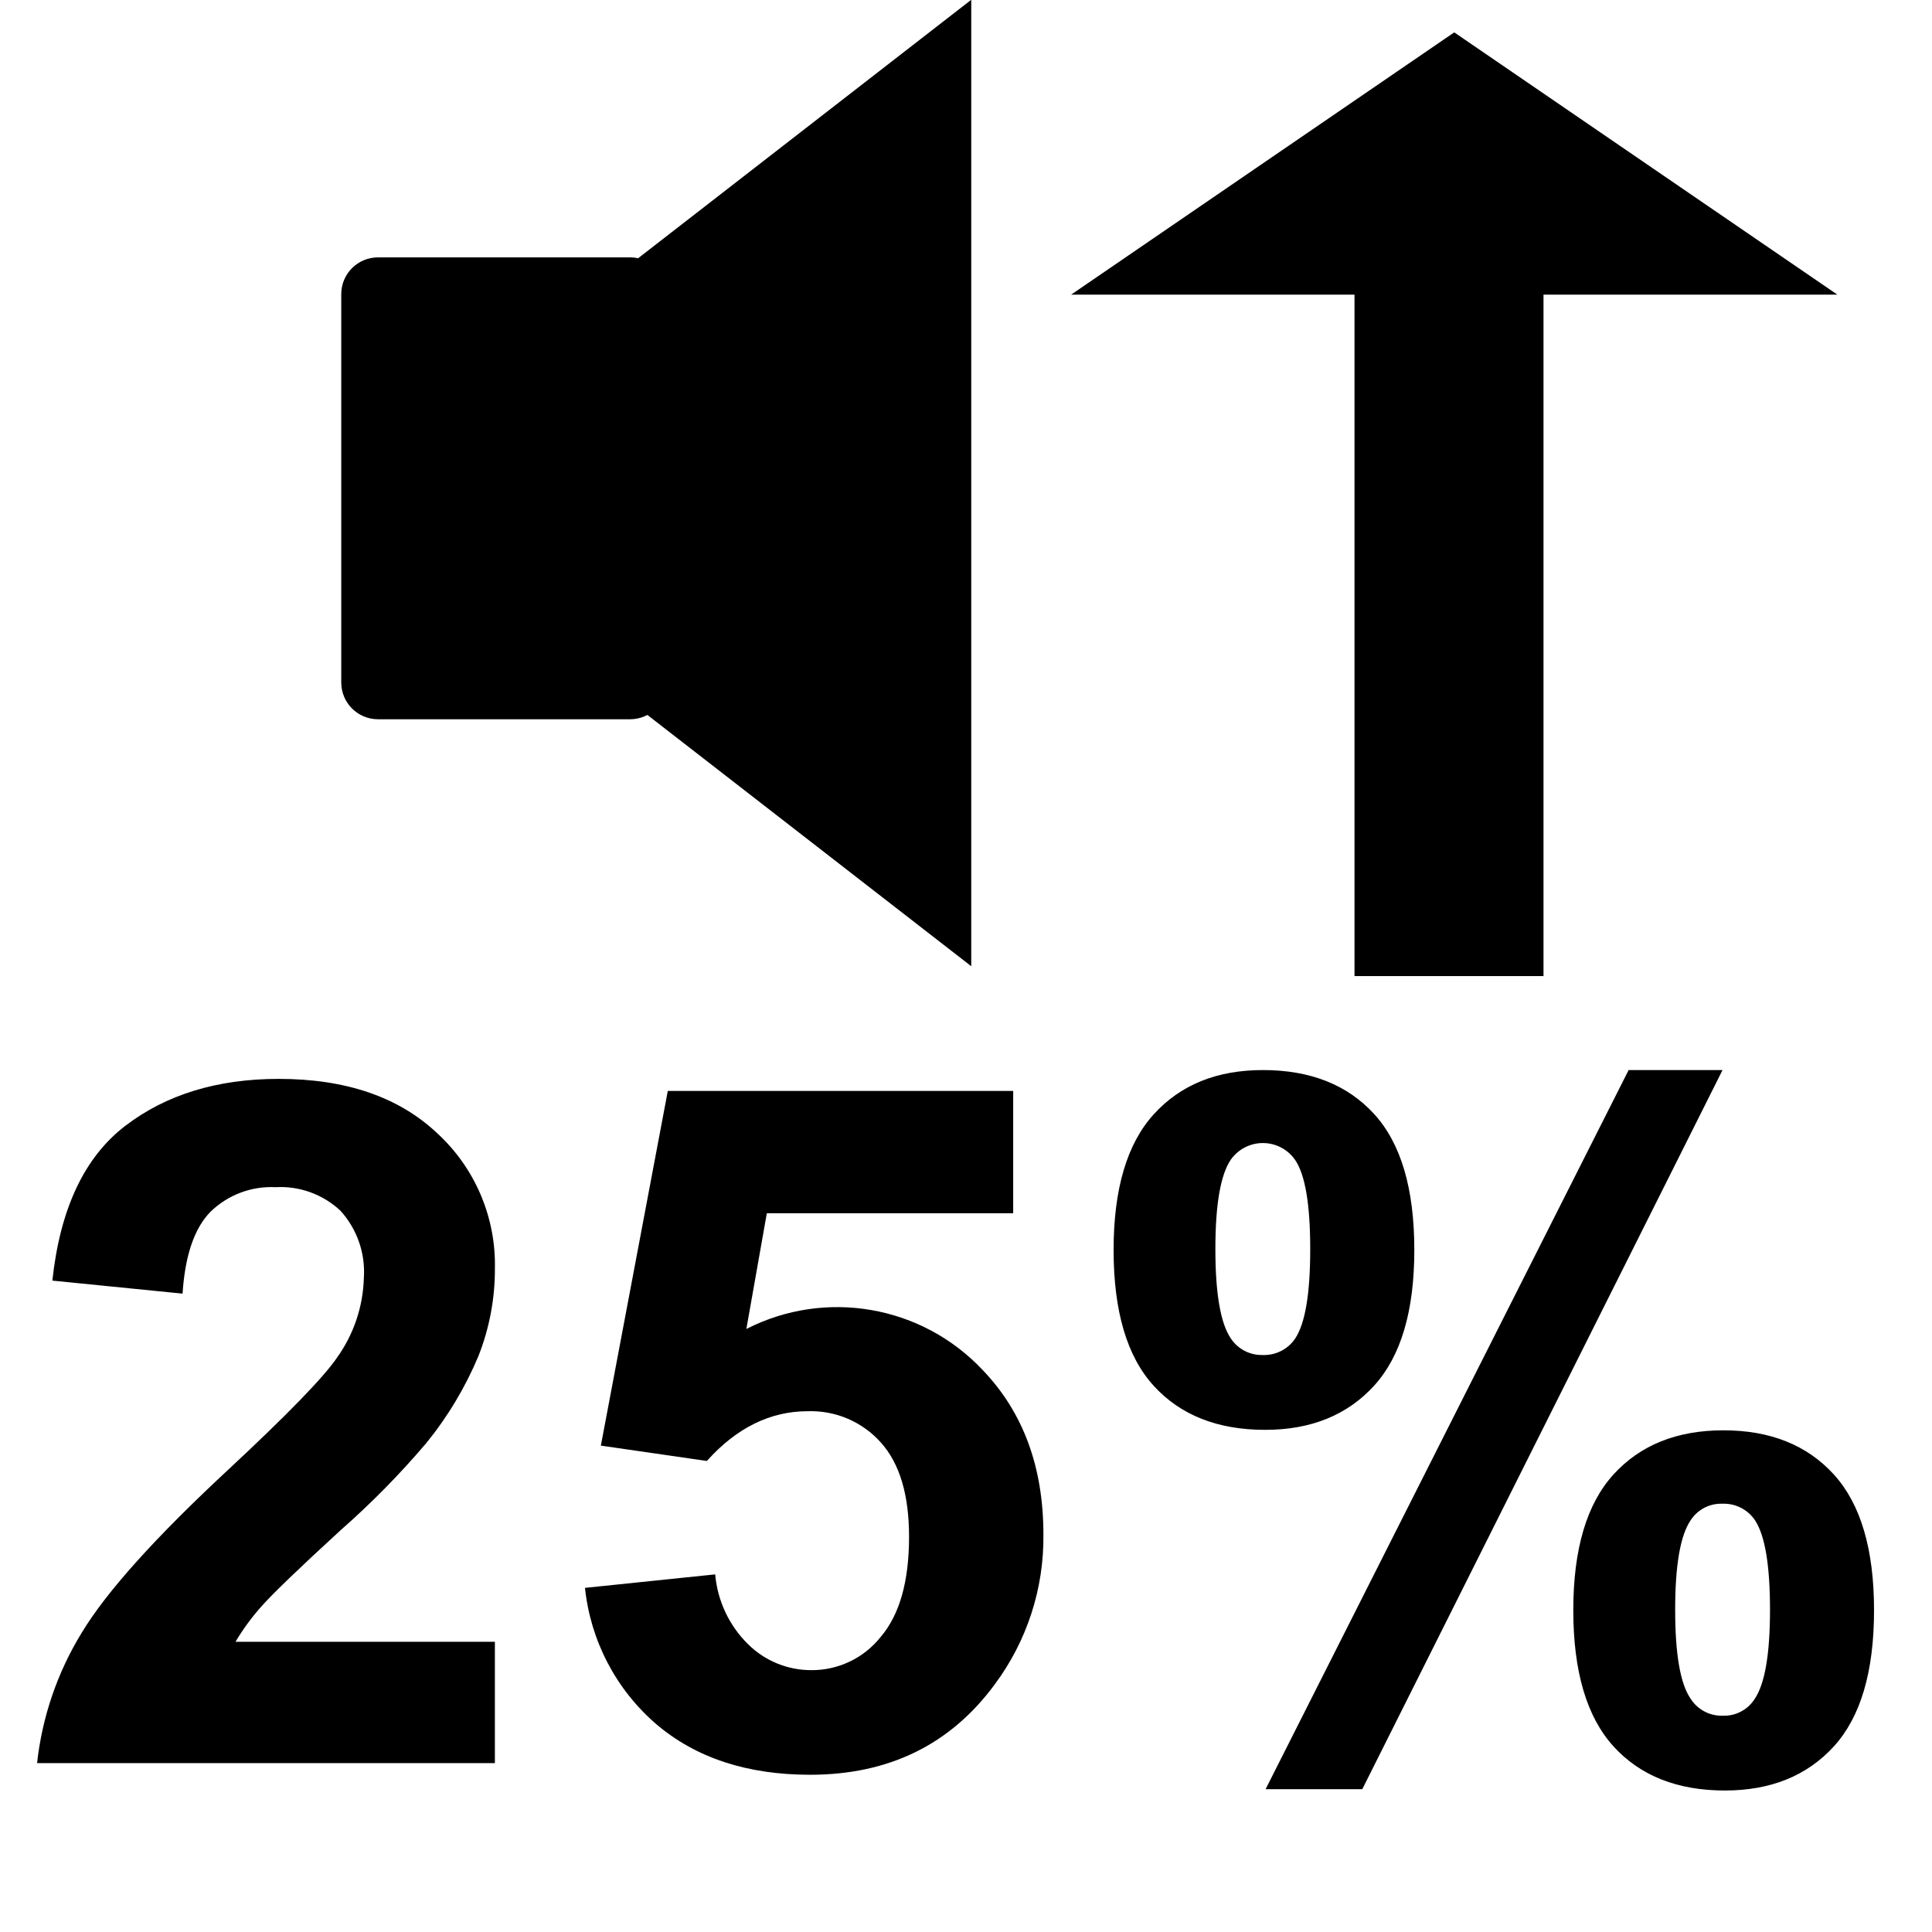
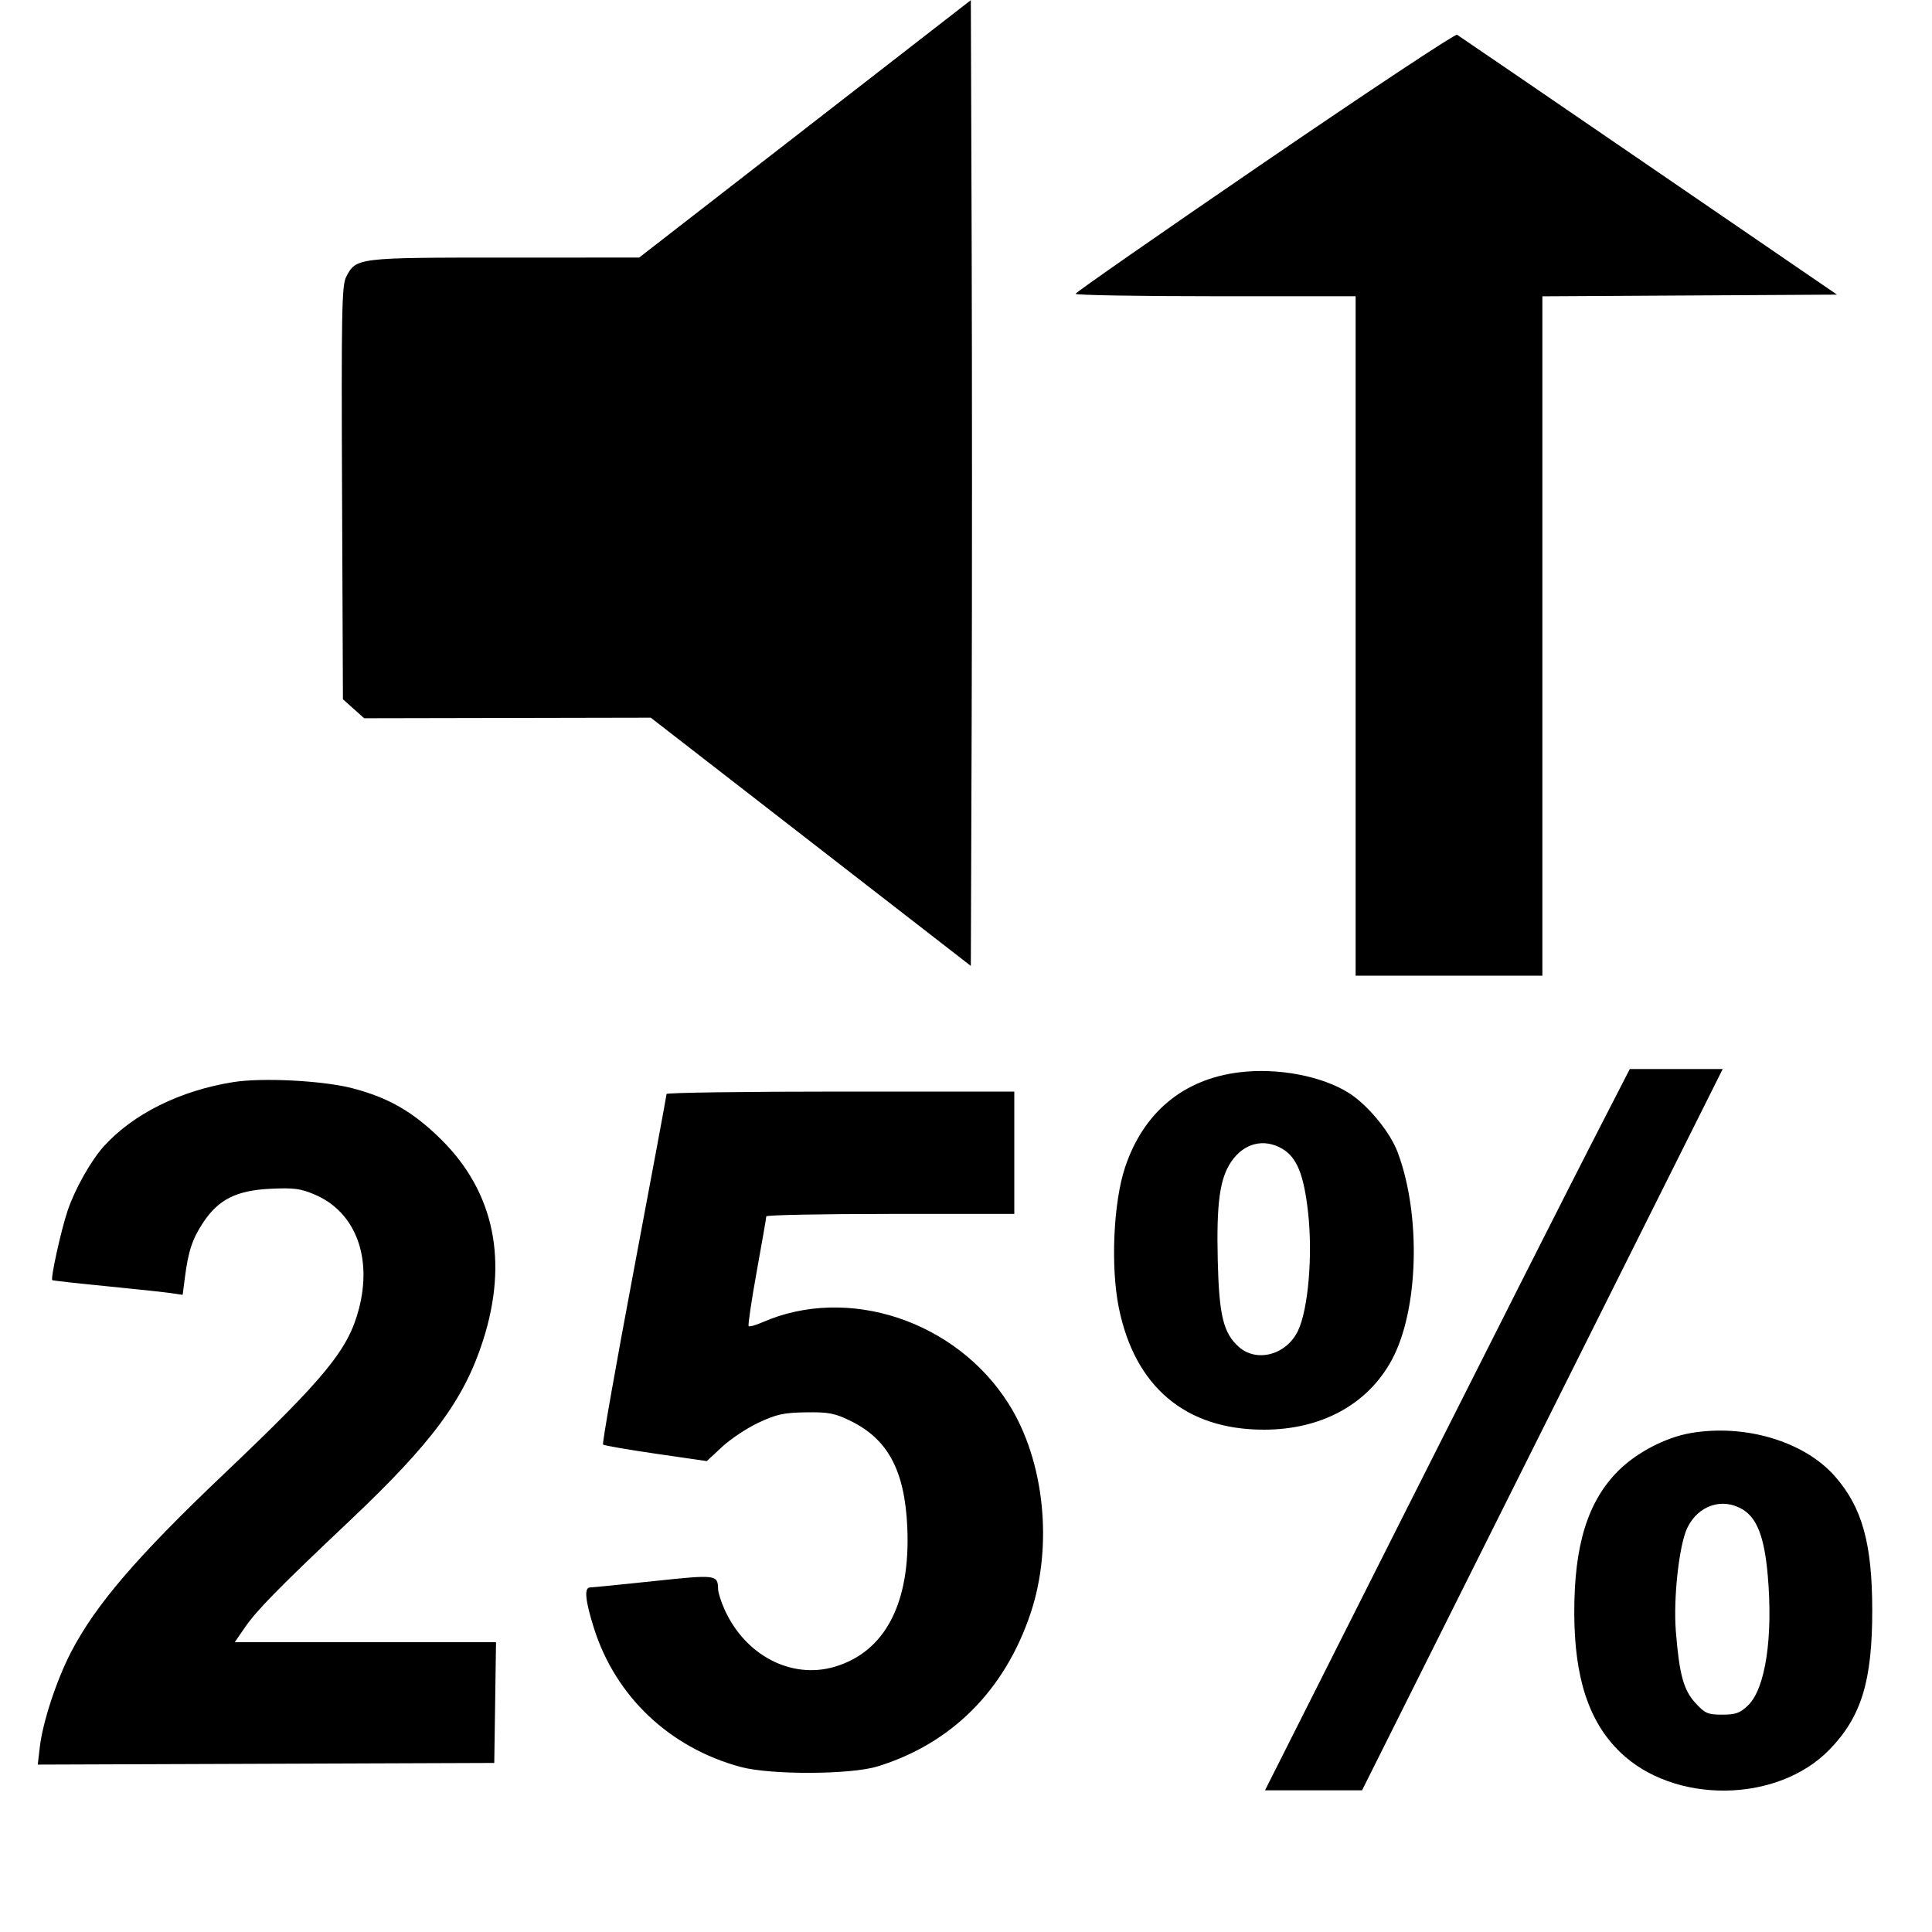
- <svg xmlns="http://www.w3.org/2000/svg" id="Volume" width="184" height="184" viewBox="0 0 184 184">
-   <defs>
-     <style>
-       .cls-1, .cls-2 {
-         fill-rule: evenodd;
-       }
- 
-       .cls-2 {
-         stroke: #000;
-         stroke-width: 1px;
-       }
-     </style>
-   </defs>
-   <path id="_25_copy" data-name="25% copy" class="cls-1" d="M22.429,156.362a21.438,21.438,0,0,1,2.546-3.454q1.571-1.77,7.46-7.171a79.72,79.72,0,0,0,8.146-8.279,33.938,33.938,0,0,0,4.98-8.3,22.434,22.434,0,0,0,1.572-8.345,16.992,16.992,0,0,0-5.49-12.883q-5.49-5.18-15.1-5.179-8.766,0-14.609,4.471T4.986,121.963l12.4,1.24q0.354-5.445,2.656-7.792a8.287,8.287,0,0,1,6.2-2.346,8.348,8.348,0,0,1,6.176,2.235,8.662,8.662,0,0,1,2.236,6.4,13.691,13.691,0,0,1-2.568,7.614q-1.9,2.788-10.315,10.625-10.449,9.7-13.99,15.561a30.026,30.026,0,0,0-4.25,12.418H47.132V156.362h-24.7ZM62.494,164.2q5.666,4.825,14.654,4.825,11.244,0,17.576-8.589a23.431,23.431,0,0,0,4.648-14.3q0-9.606-5.755-15.628a19.02,19.02,0,0,0-22.534-3.94l1.948-11.023H96.494V103.9H63.6l-6.375,33.778,10.094,1.461q4.25-4.737,9.607-4.737a8.924,8.924,0,0,1,6.973,2.989q2.678,2.988,2.678,8.964,0,6.375-2.7,9.541a8.36,8.36,0,0,1-6.6,3.165,8.527,8.527,0,0,1-6.021-2.457,10.628,10.628,0,0,1-3.143-6.663l-12.4,1.284A19.871,19.871,0,0,0,62.494,164.2Zm47.392-32.208q3.828,4.185,10.6,4.184,6.552,0,10.382-4.206t3.829-12.927q0-8.764-3.829-12.949t-10.6-4.184q-6.552,0-10.381,4.206t-3.83,12.927Q106.056,127.807,109.886,131.99Zm7.326-21.537a3.738,3.738,0,0,1,6.154.044q1.416,2.126,1.417,8.456t-1.417,8.5a3.561,3.561,0,0,1-3.1,1.593,3.52,3.52,0,0,1-3.055-1.593q-1.461-2.169-1.461-8.5t1.461-8.5h0Zm46.839-8.545h-8.943L120.533,170.4h9.208Zm-10.382,64.415q3.829,4.2,10.6,4.2,6.552,0,10.382-4.2t3.829-12.972q0-8.721-3.829-12.927t-10.515-4.206q-6.641,0-10.47,4.206t-3.829,12.927Q149.84,162.117,153.669,166.323ZM161,144.807a3.451,3.451,0,0,1,3.055-1.594,3.559,3.559,0,0,1,3.1,1.594q1.416,2.169,1.417,8.5t-1.461,8.5a3.453,3.453,0,0,1-3.055,1.594A3.493,3.493,0,0,1,161,161.763q-1.461-2.126-1.461-8.456t1.461-8.5h0Z" />
-   <g id="Arrow">
-     <g id="Up">
-       <path id="Up-2" data-name="Up" class="cls-2" d="M138.5,3.688l34.875,23.875h-69.75Z" />
-       <path class="cls-2" d="M129.5,25.54h17V92.46h-17V25.54Z" />
-     </g>
-   </g>
-   <g id="speaker">
-     <path class="cls-2" d="M36,25.012H60.011a3,3,0,0,1,3,3V65a3,3,0,0,1-3,3H36a3,3,0,0,1-3-3V28.012A3,3,0,0,1,36,25.012Z" />
-     <path id="Triangle_181" data-name="Triangle 181" class="cls-2" d="M34,46L92,1V91Z" />
-   </g>
+ <svg xmlns="http://www.w3.org/2000/svg" width="184" height="184">
+   <path d="M76.667 12.272 60.873 24.53l-12.818.002c-14.077.001-14.141.009-15.09 1.844-.413.798-.461 3.368-.388 20.567l.083 19.654 1.011.904 1.012.903 13.647-.027 13.647-.027 15.242 11.821L92.46 91.992l.079-22.996c.043-12.648.043-33.343 0-45.989L92.46.014 76.667 12.272m43.782 3.167c-9.906 6.773-18.013 12.418-18.016 12.544-.004.127 5.997.23 13.334.23h13.34V92.92h17.786v-64.7l14.03-.08 14.03-.08-17.94-12.284c-9.867-6.757-18.078-12.367-18.247-12.468-.169-.101-8.412 5.358-18.317 12.131m-2.421 86.686c-5.319.655-9.113 3.802-10.868 9.015-1.119 3.325-1.399 9.478-.608 13.394 1.525 7.55 6.368 11.626 13.815 11.626 5.479 0 9.888-2.403 12.183-6.641 2.558-4.722 2.813-13.797.555-19.794-.725-1.926-2.844-4.496-4.645-5.633-2.572-1.623-6.779-2.417-10.432-1.967m33.528 6.818c-2.015 3.922-9.832 19.378-17.371 34.347l-13.708 27.217h9.242l17.174-34.347 17.174-34.347h-8.848l-3.663 7.13m-129.311-5.89c-5.058.797-9.559 3.026-12.356 6.12-1.229 1.36-2.764 4.088-3.451 6.134-.628 1.868-1.636 6.441-1.459 6.612.045.042 2.358.301 5.141.574 2.783.273 5.559.571 6.168.662l1.108.165.21-1.63c.329-2.548.711-3.699 1.743-5.258 1.458-2.201 3.17-3.06 6.406-3.215 2.243-.107 2.887-.022 4.251.565 3.826 1.646 5.467 5.915 4.177 10.867-1.011 3.883-3.167 6.52-12.87 15.741-8.251 7.842-12.203 12.446-14.534 16.93-1.39 2.673-2.705 6.662-2.987 9.06l-.197 1.677 21.739-.078 21.739-.079.084-5.75.083-5.75H22.357l.948-1.378c1.155-1.679 3.185-3.747 9.982-10.173 7.871-7.439 10.913-11.552 12.72-17.194 2.423-7.562 1.062-14.12-3.964-19.105-2.679-2.657-5.036-4.017-8.52-4.917-2.779-.718-8.526-1.014-11.278-.58m41.236 1.137c.001.127-1.398 7.652-3.108 16.723-1.71 9.071-3.034 16.568-2.941 16.661.093.093 2.354.486 5.025.874l4.856.704 1.465-1.362c.806-.75 2.372-1.788 3.48-2.306 1.7-.795 2.408-.949 4.515-.977 2.159-.028 2.74.085 4.256.829 3.538 1.737 5.132 4.721 5.377 10.068.333 7.254-2.105 11.935-6.949 13.345-4.093 1.19-8.467-1.086-10.439-5.433-.34-.75-.623-1.639-.629-1.976-.026-1.374-.17-1.391-6.147-.756-3.114.33-5.835.601-6.045.602-.583.001-.463 1.253.375 3.895 2.065 6.509 7.209 11.372 13.961 13.198 2.853.772 10.451.744 13.034-.047 7.042-2.159 12.132-7.251 14.586-14.592 2.161-6.465 1.317-14.537-2.085-19.933-4.995-7.925-15.322-11.345-23.468-7.77-.634.278-1.219.44-1.299.36-.08-.081.264-2.414.765-5.185.501-2.771.913-5.142.916-5.269.003-.126 5.318-.23 11.811-.23H96.6V103.96H80.04c-9.108 0-16.559.103-16.559.23m58.631 5.213c1.398.816 2.062 2.448 2.466 6.056.458 4.1.015 9.27-.969 11.302-1.101 2.274-3.915 3.032-5.625 1.515-1.472-1.305-1.883-2.994-2.008-8.25-.129-5.432.188-7.76 1.274-9.373 1.201-1.781 3.11-2.272 4.862-1.25M161 136.486c-2.352.408-5.103 1.836-6.83 3.545-2.951 2.92-4.255 7.105-4.239 13.604.015 6.161 1.384 10.329 4.337 13.206 5.146 5.013 15.008 4.905 19.975-.219 3.033-3.127 4.072-6.526 4.066-13.289-.006-6.352-.963-9.78-3.556-12.733-2.919-3.325-8.564-5.013-13.753-4.114m4.943 7.257c1.39.822 2.091 2.641 2.411 6.257.524 5.924-.218 10.832-1.879 12.423-.758.726-1.179.877-2.452.877-1.375 0-1.644-.117-2.557-1.114-1.13-1.233-1.538-2.734-1.864-6.859-.247-3.133.318-8.216 1.092-9.814 1.037-2.143 3.315-2.912 5.249-1.77" fill-rule="evenodd" />
</svg>
